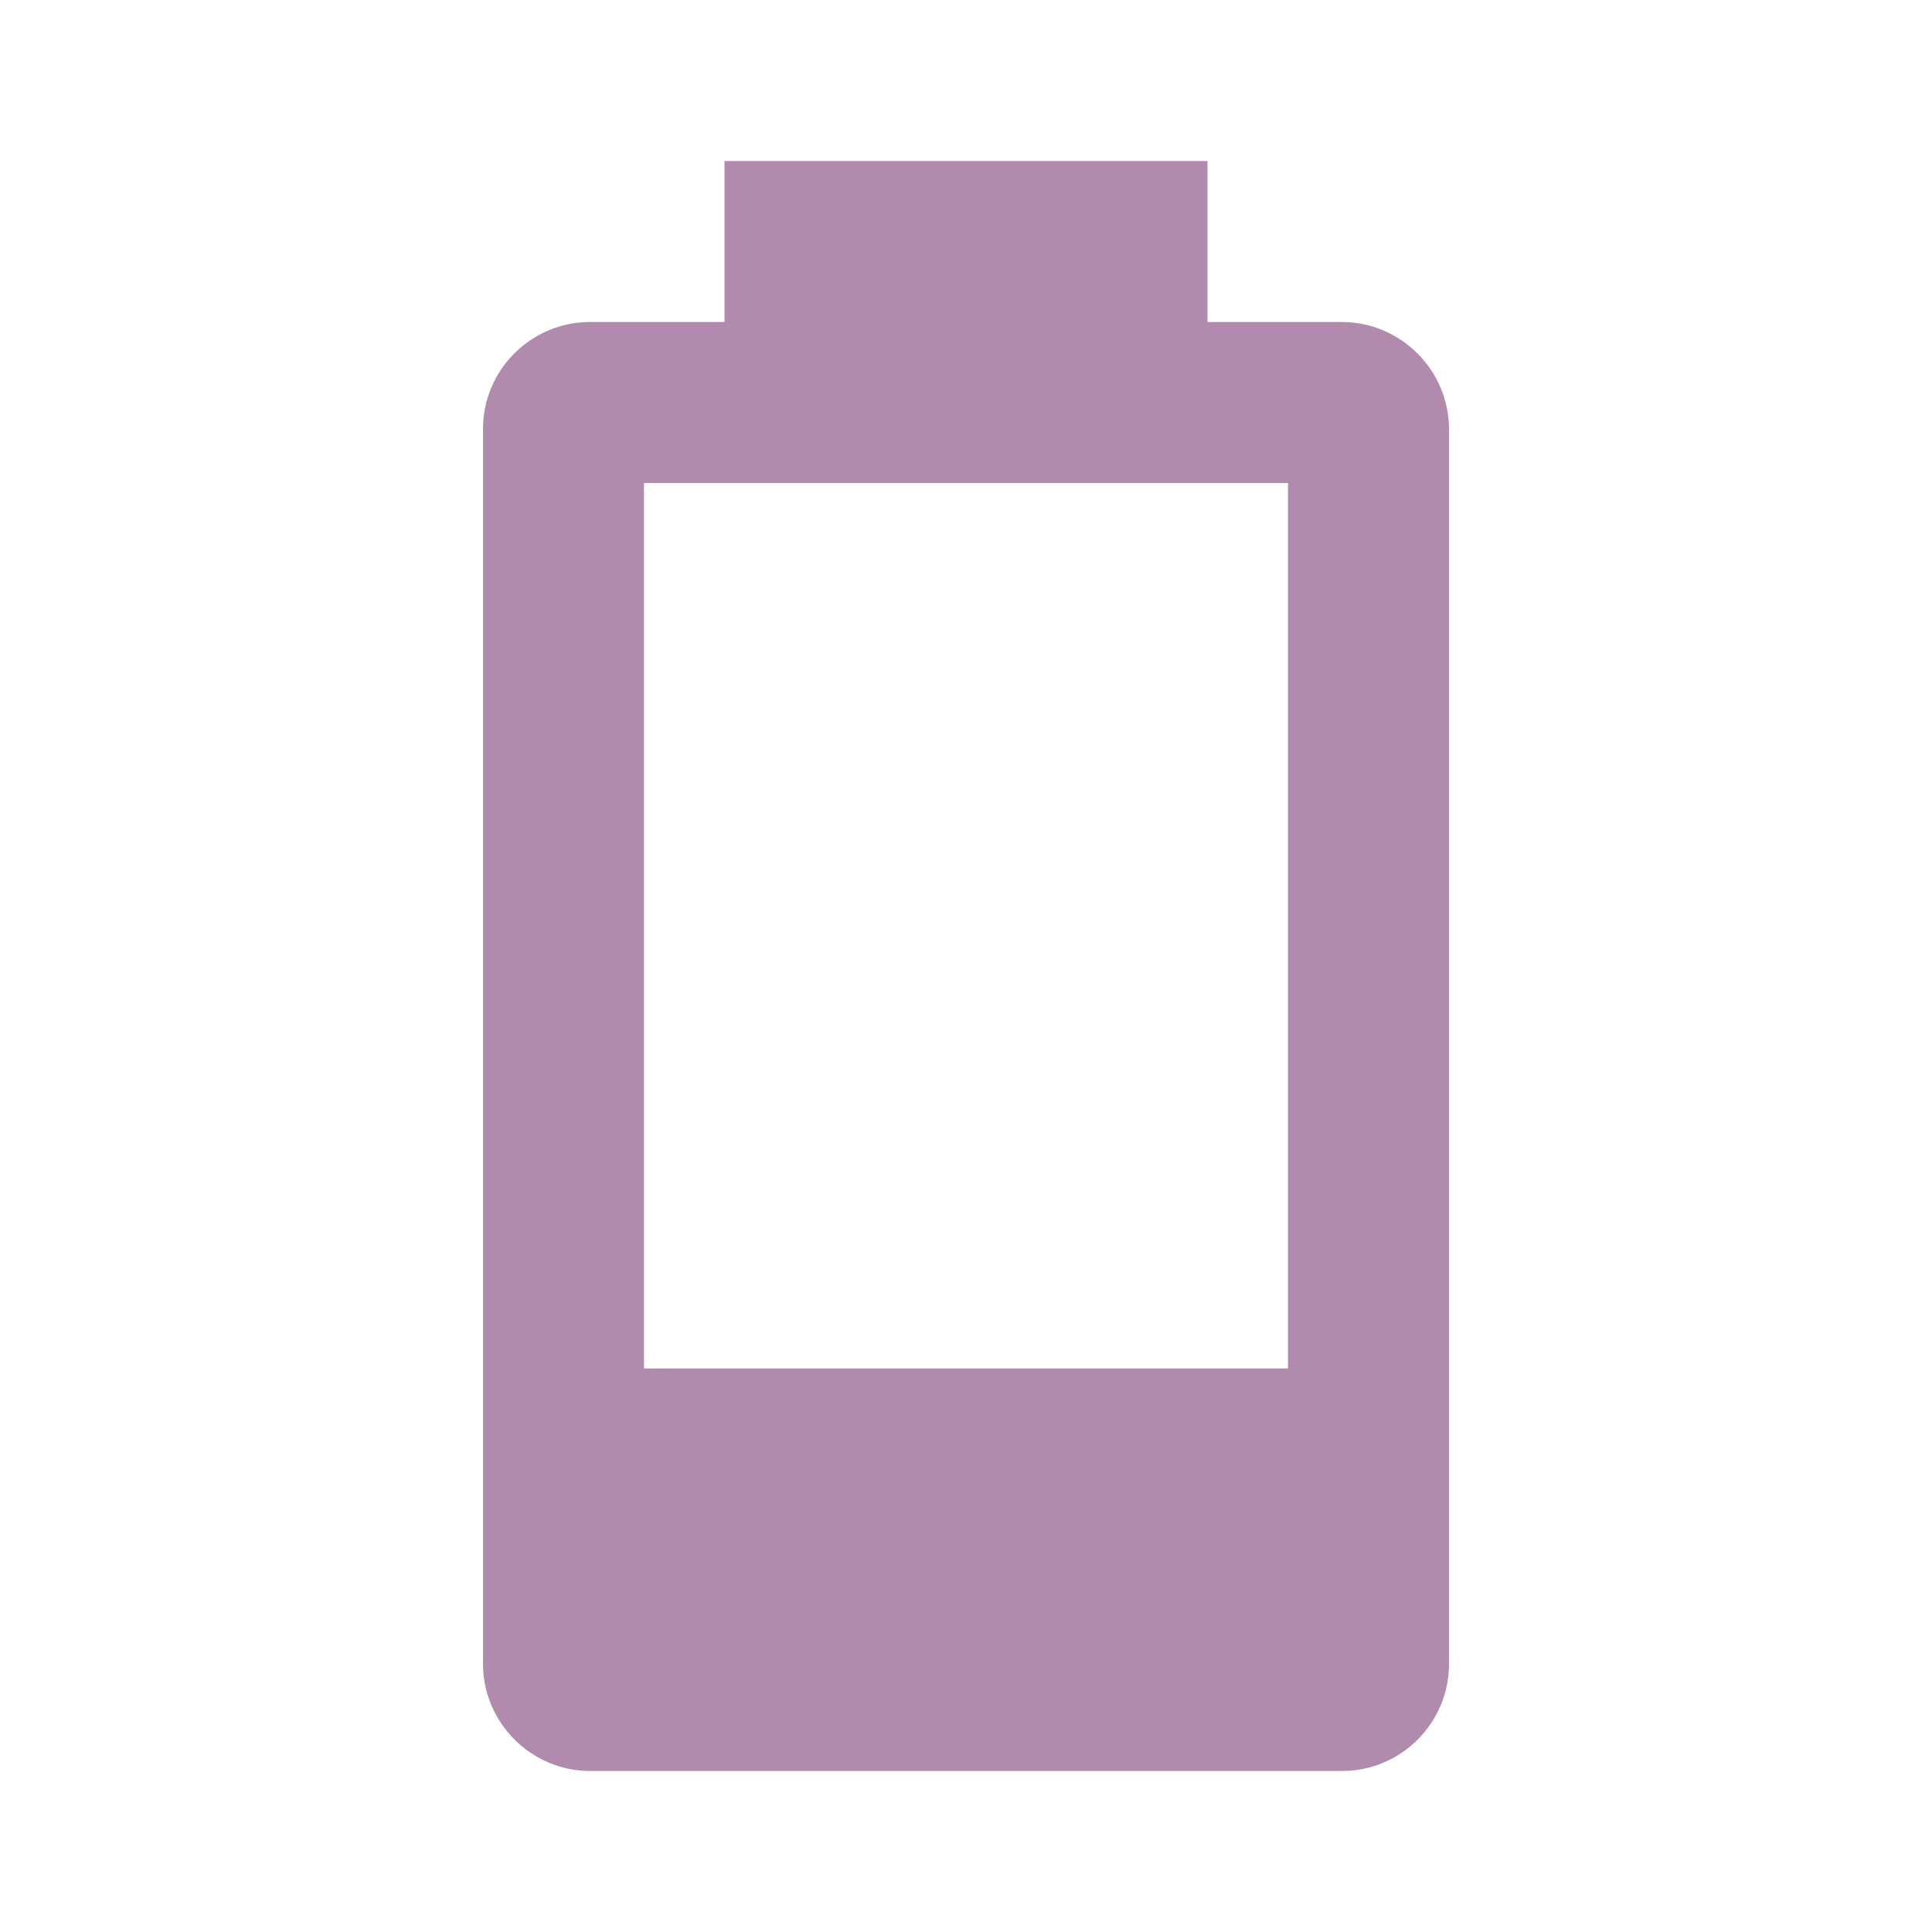
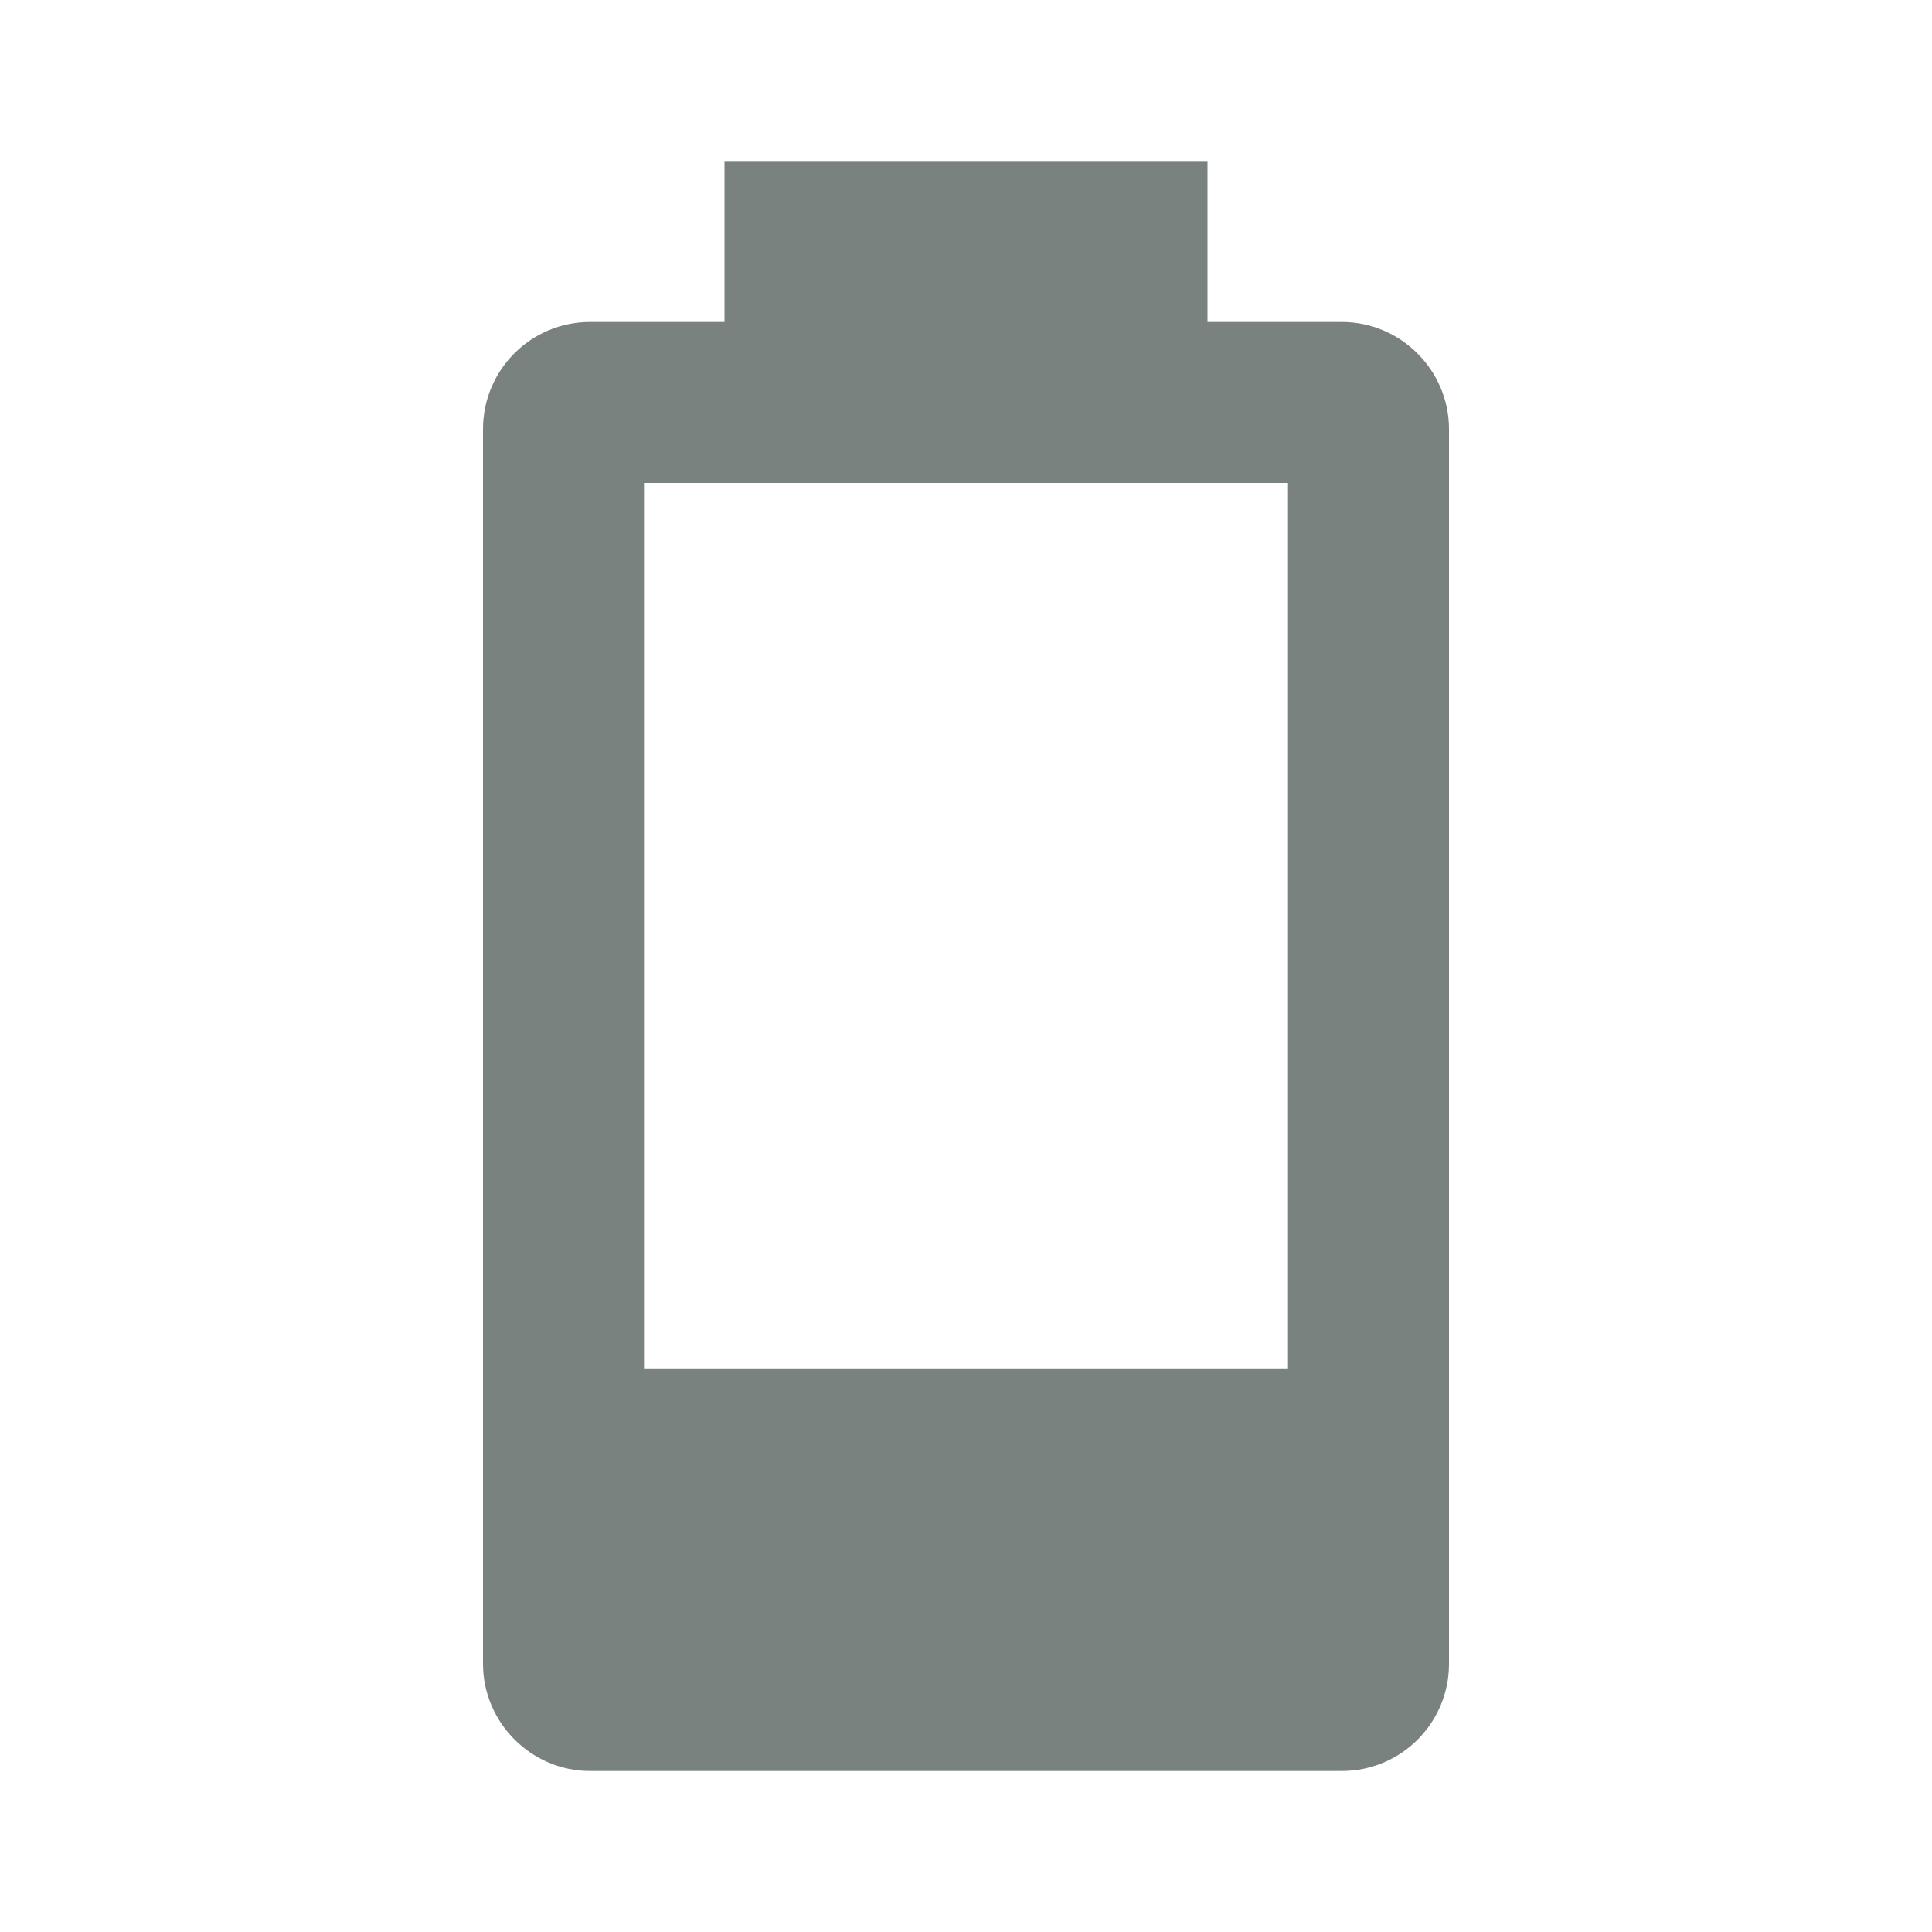
<svg xmlns="http://www.w3.org/2000/svg" viewBox="0 0 24 24">
-   <path d="M16,17H8V6H16M16.67,4H15V2H9V4H7.33A1.33,1.33 0 0,0 6,5.33V20.67C6,21.4 6.6,22 7.33,22H16.67A1.33,1.33 0 0,0 18,20.67V5.33C18,4.6 17.4,4 16.67,4Z" fill="#B18BAD" />
+   <path d="M16,17H8V6H16M16.67,4H15V2H9V4H7.33A1.33,1.33 0 0,0 6,5.33V20.67C6,21.4 6.6,22 7.33,22H16.67A1.33,1.33 0 0,0 18,20.67V5.33C18,4.6 17.4,4 16.67,4Z" fill="#7A827F" />
</svg>
